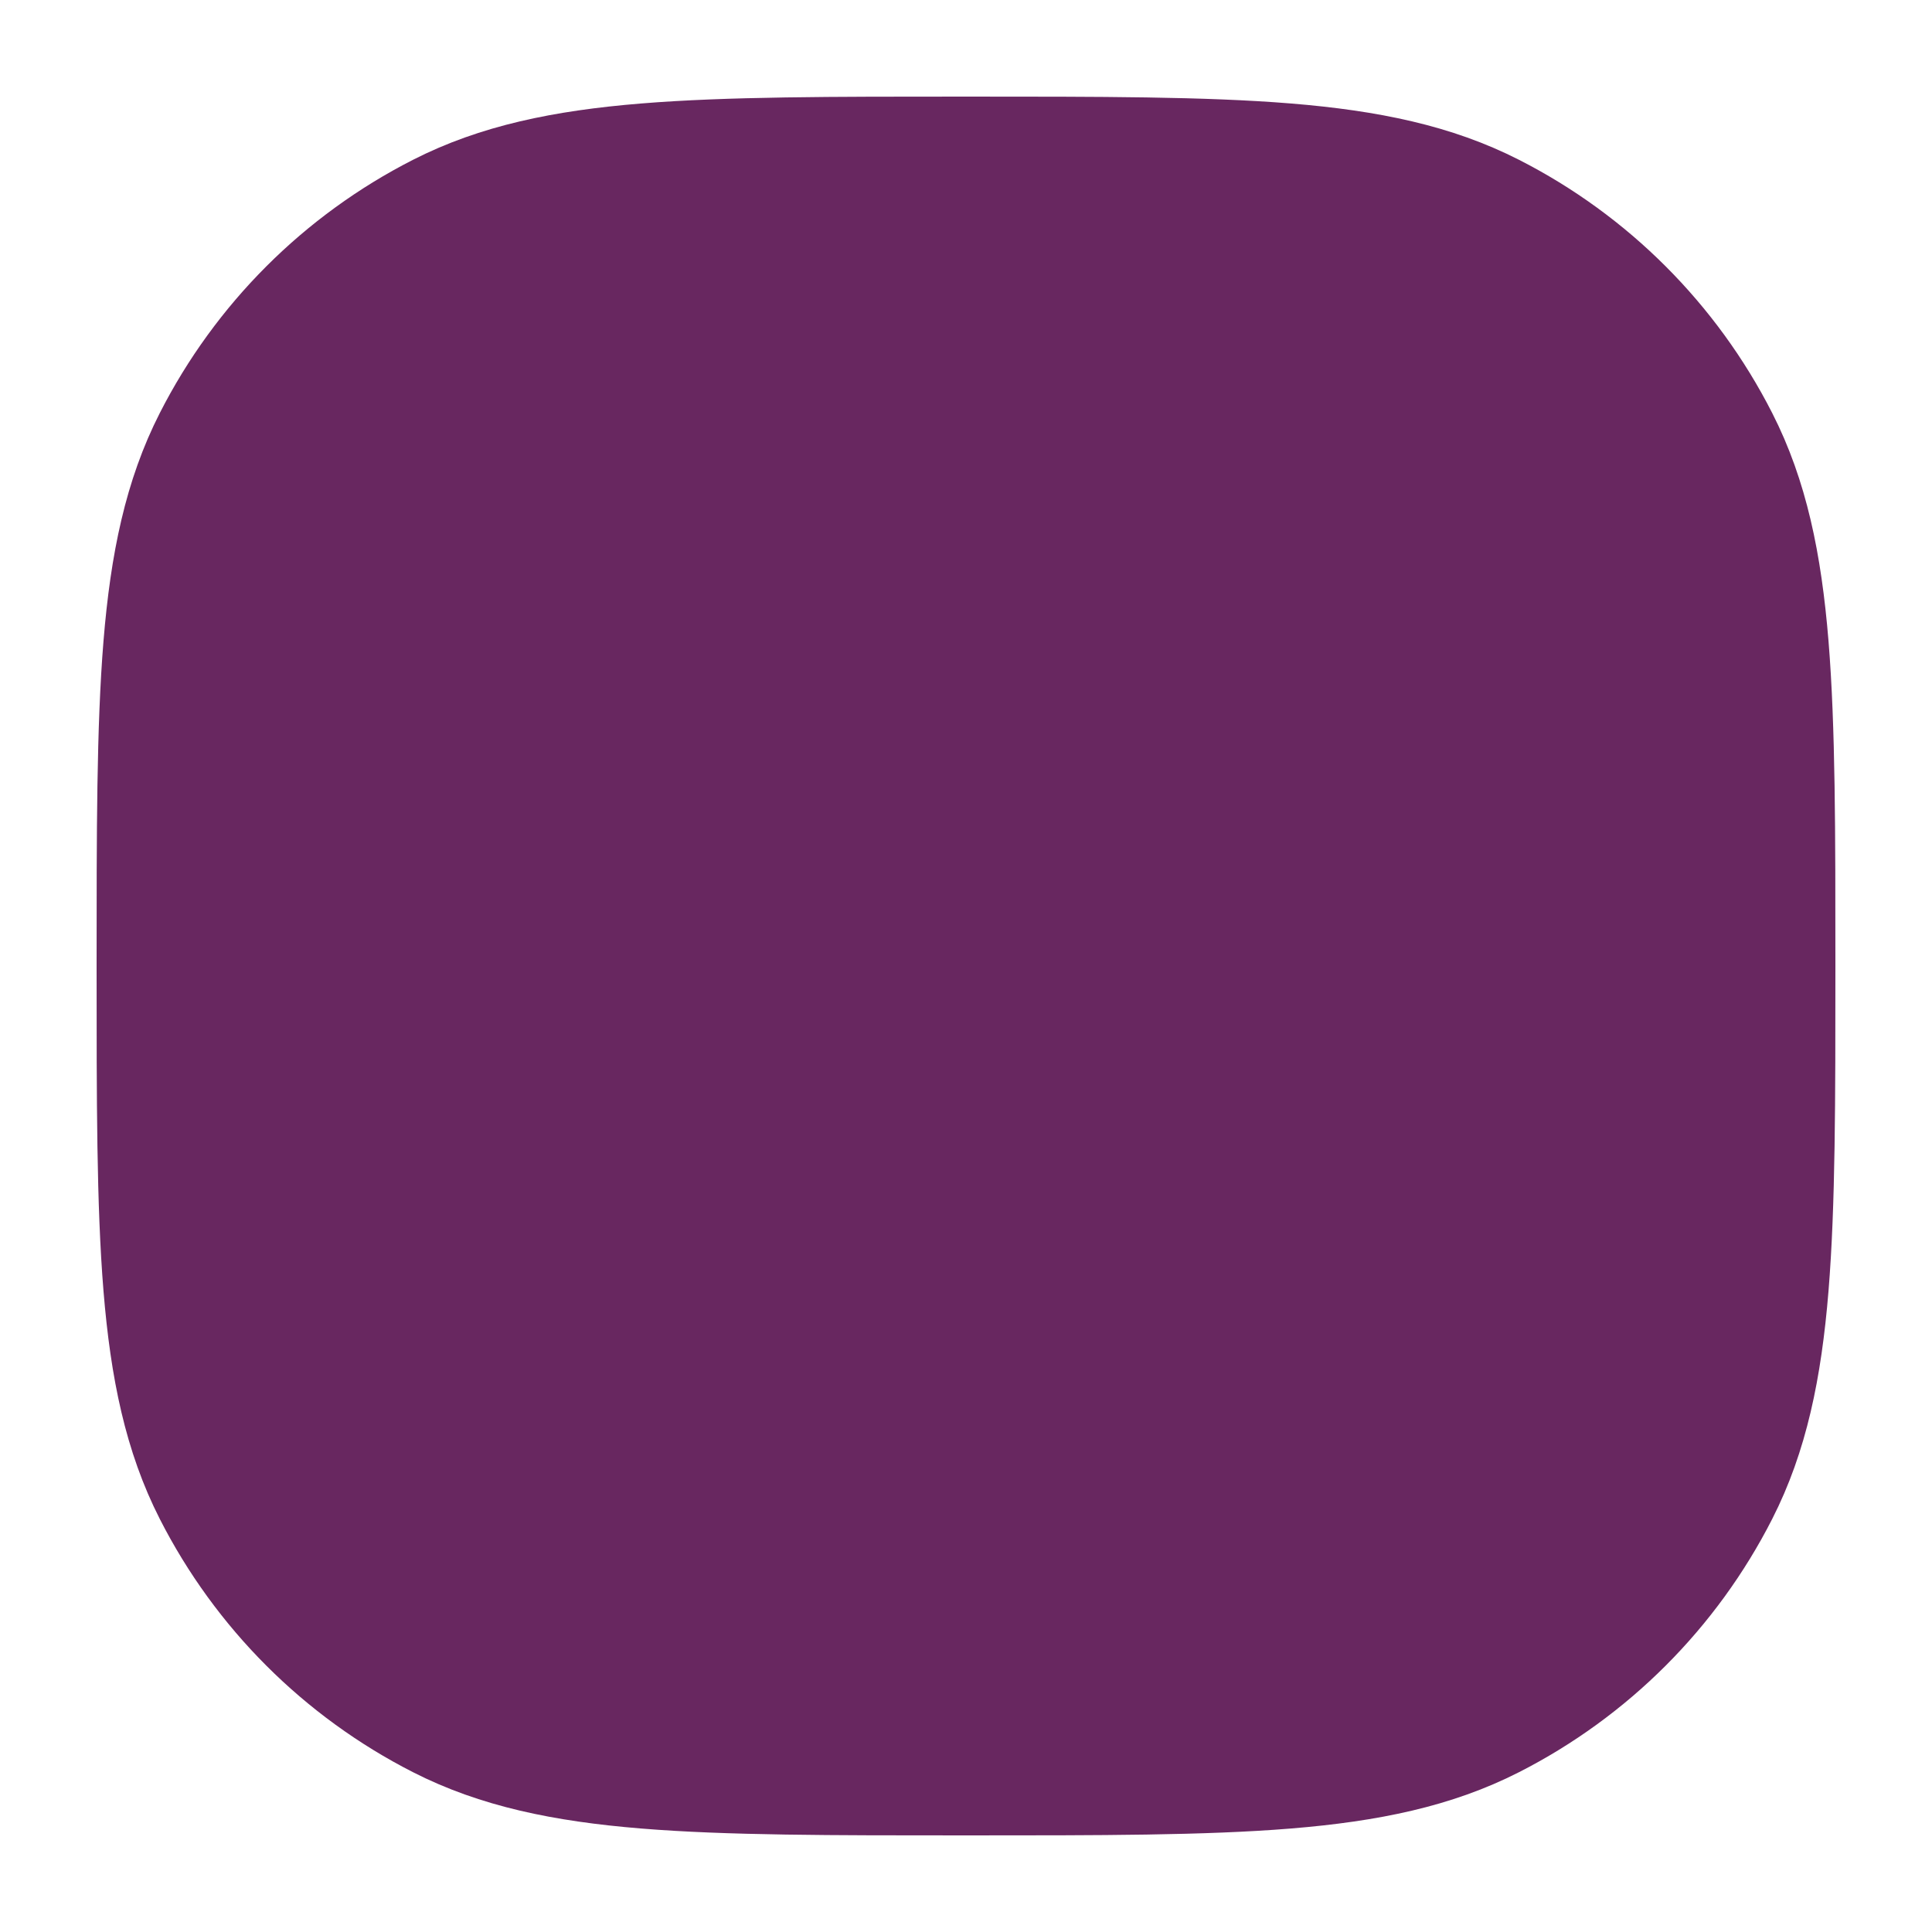
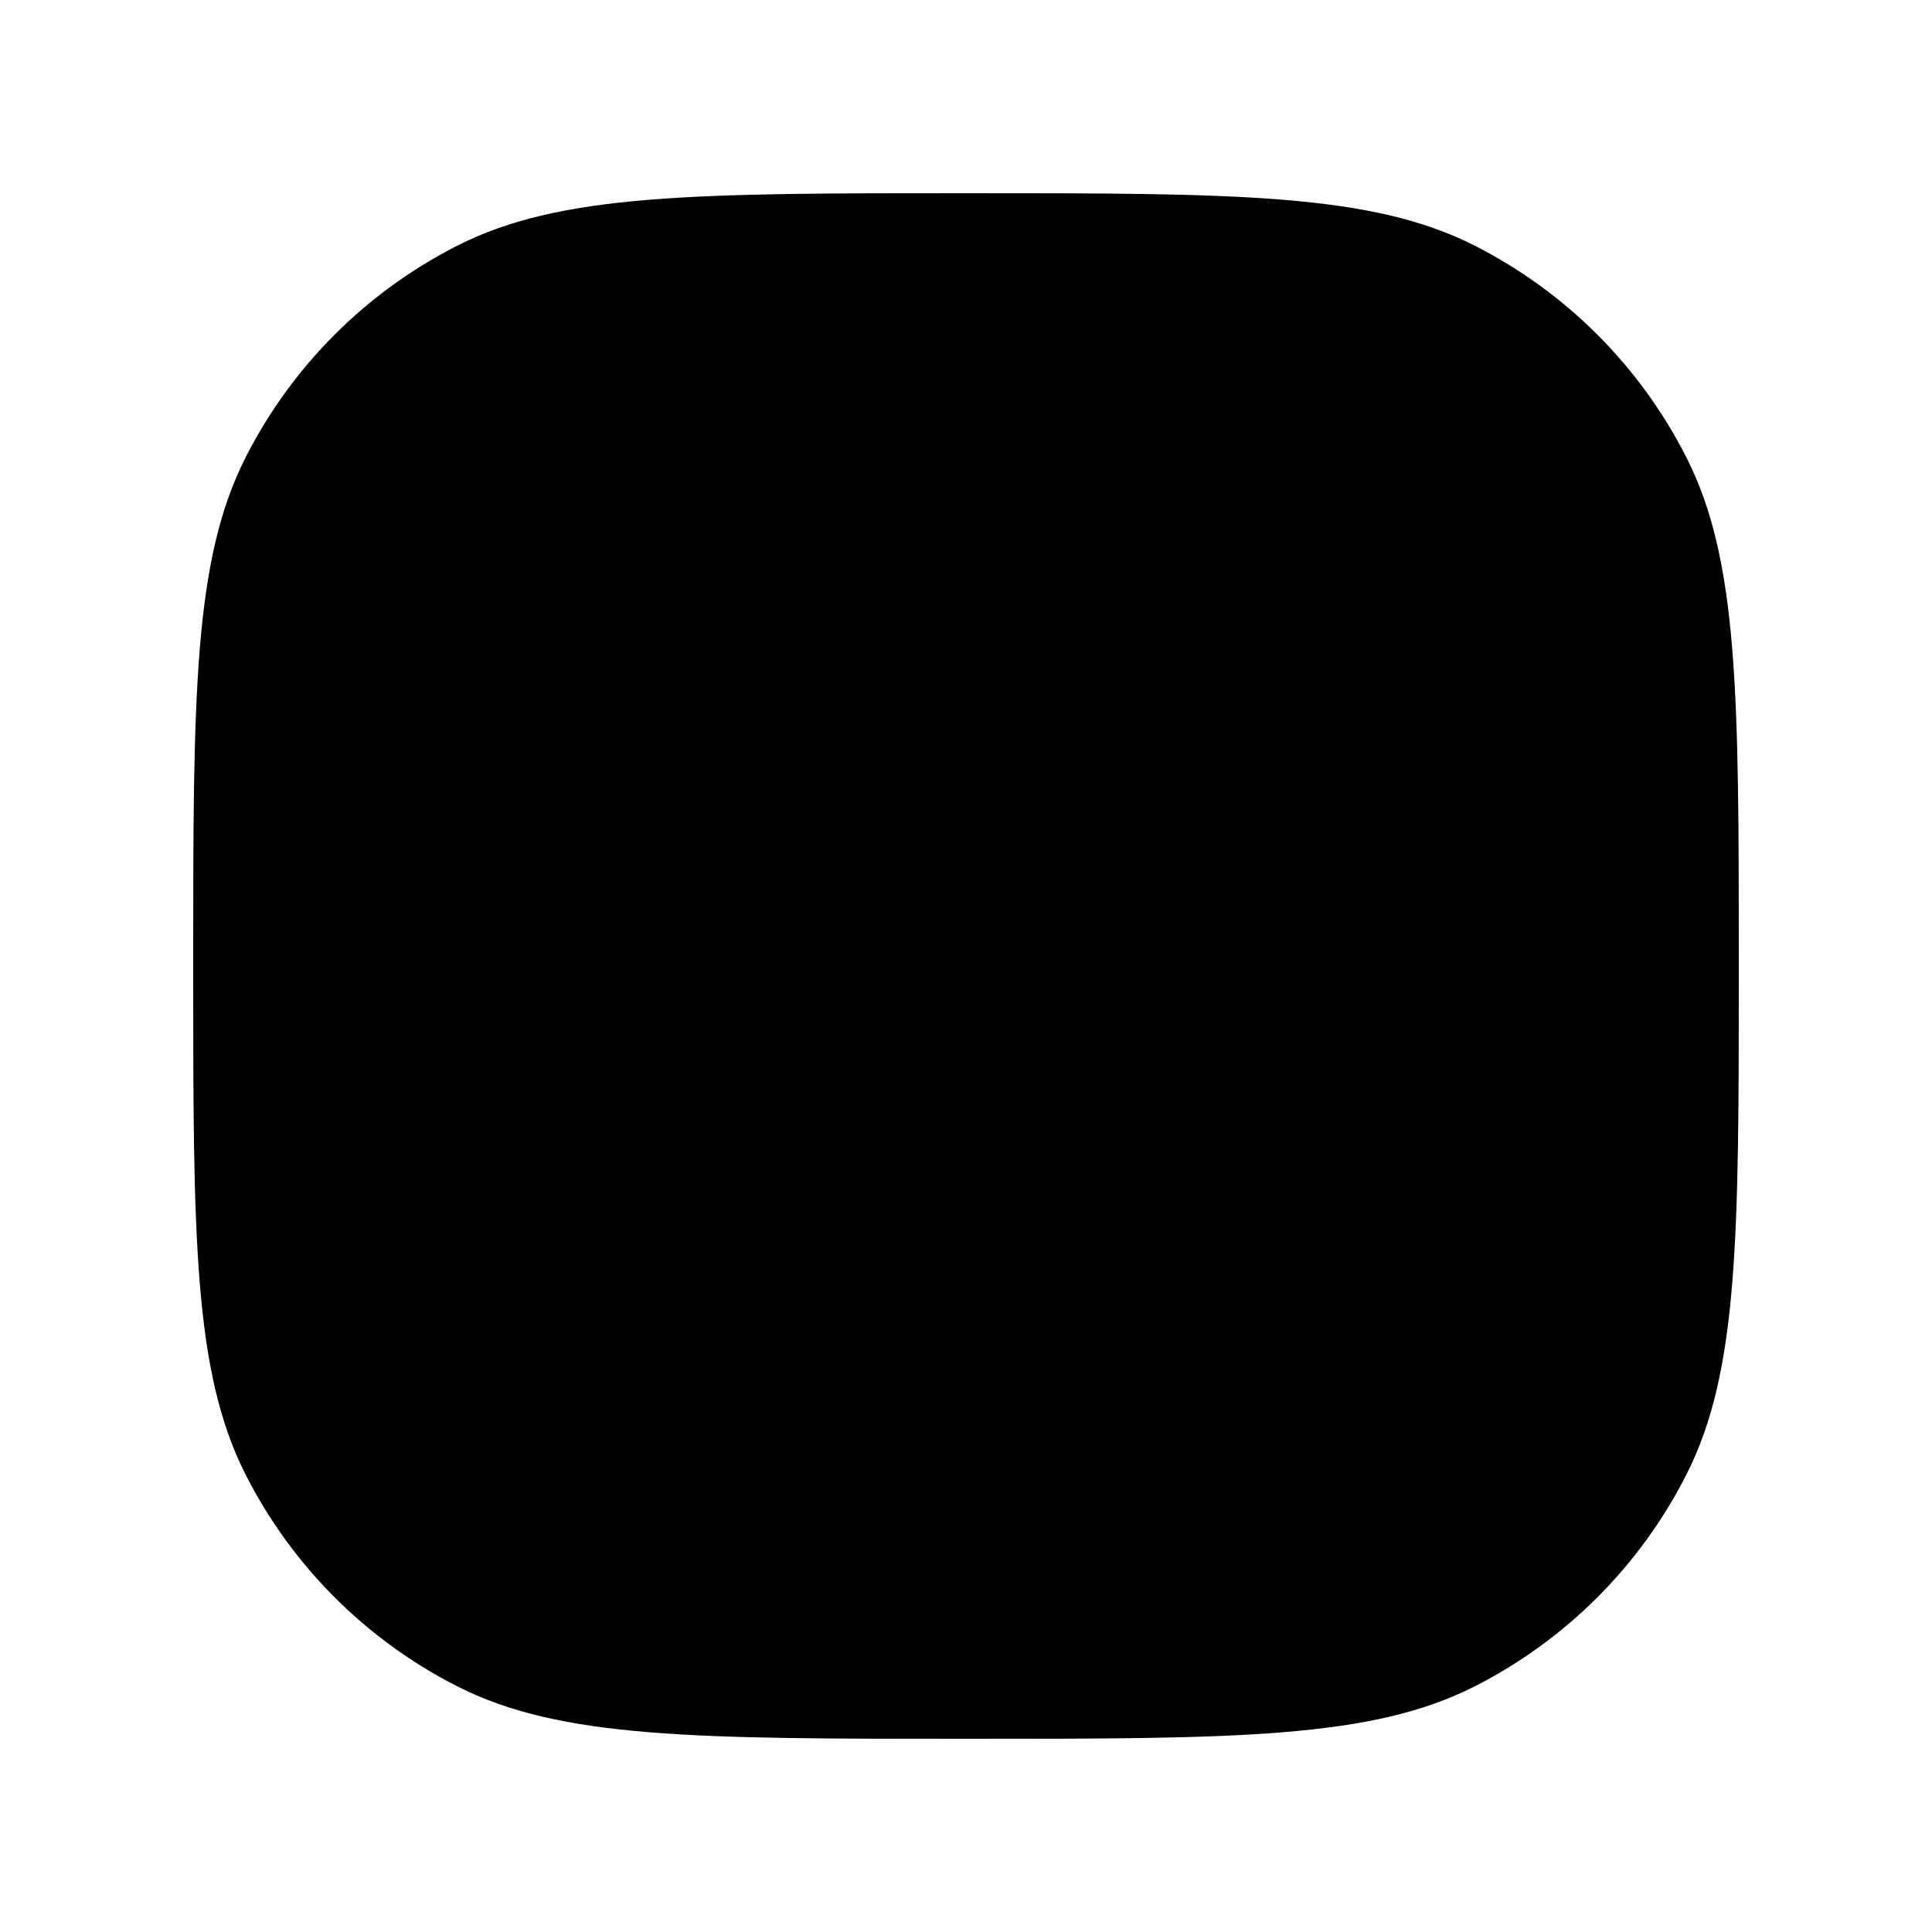
- <svg xmlns="http://www.w3.org/2000/svg" class="bezier-point point-1" width="20" height="20" viewBox="-2 -2 20 20">
-   <path d="M0 8C0 5.2 0 3.8 0.545 2.73C1.024 1.789 1.789 1.024 2.73 0.545C3.8 0 5.2 0 8 0C10.8 0 12.2 0 13.27 0.545C14.211 1.024 14.976 1.789 15.455 2.73C16 3.8 16 5.2 16 8C16 10.8 16 12.2 15.455 13.27C14.976 14.211 14.211 14.976 13.27 15.455C12.2 16 10.8 16 8 16C5.2 16 3.8 16 2.73 15.455C1.789 14.976 1.024 14.211 0.545 13.27C0 12.2 0 10.8 0 8Z" stroke="#682760" fill="#682760" stroke-width="2px" />
+ <svg xmlns="http://www.w3.org/2000/svg" class="bezier-point point-1" viewBox="-2 -2 20 20">
+   <path d="M0 8C0 5.2 0 3.8 0.545 2.73C1.024 1.789 1.789 1.024 2.73 0.545C3.8 0 5.2 0 8 0C10.8 0 12.2 0 13.27 0.545C14.211 1.024 14.976 1.789 15.455 2.73C16 3.8 16 5.2 16 8C16 10.8 16 12.2 15.455 13.27C14.976 14.211 14.211 14.976 13.27 15.455C12.2 16 10.8 16 8 16C5.2 16 3.8 16 2.73 15.455C1.789 14.976 1.024 14.211 0.545 13.27C0 12.2 0 10.8 0 8Z" fill="currentColor" />
</svg>
